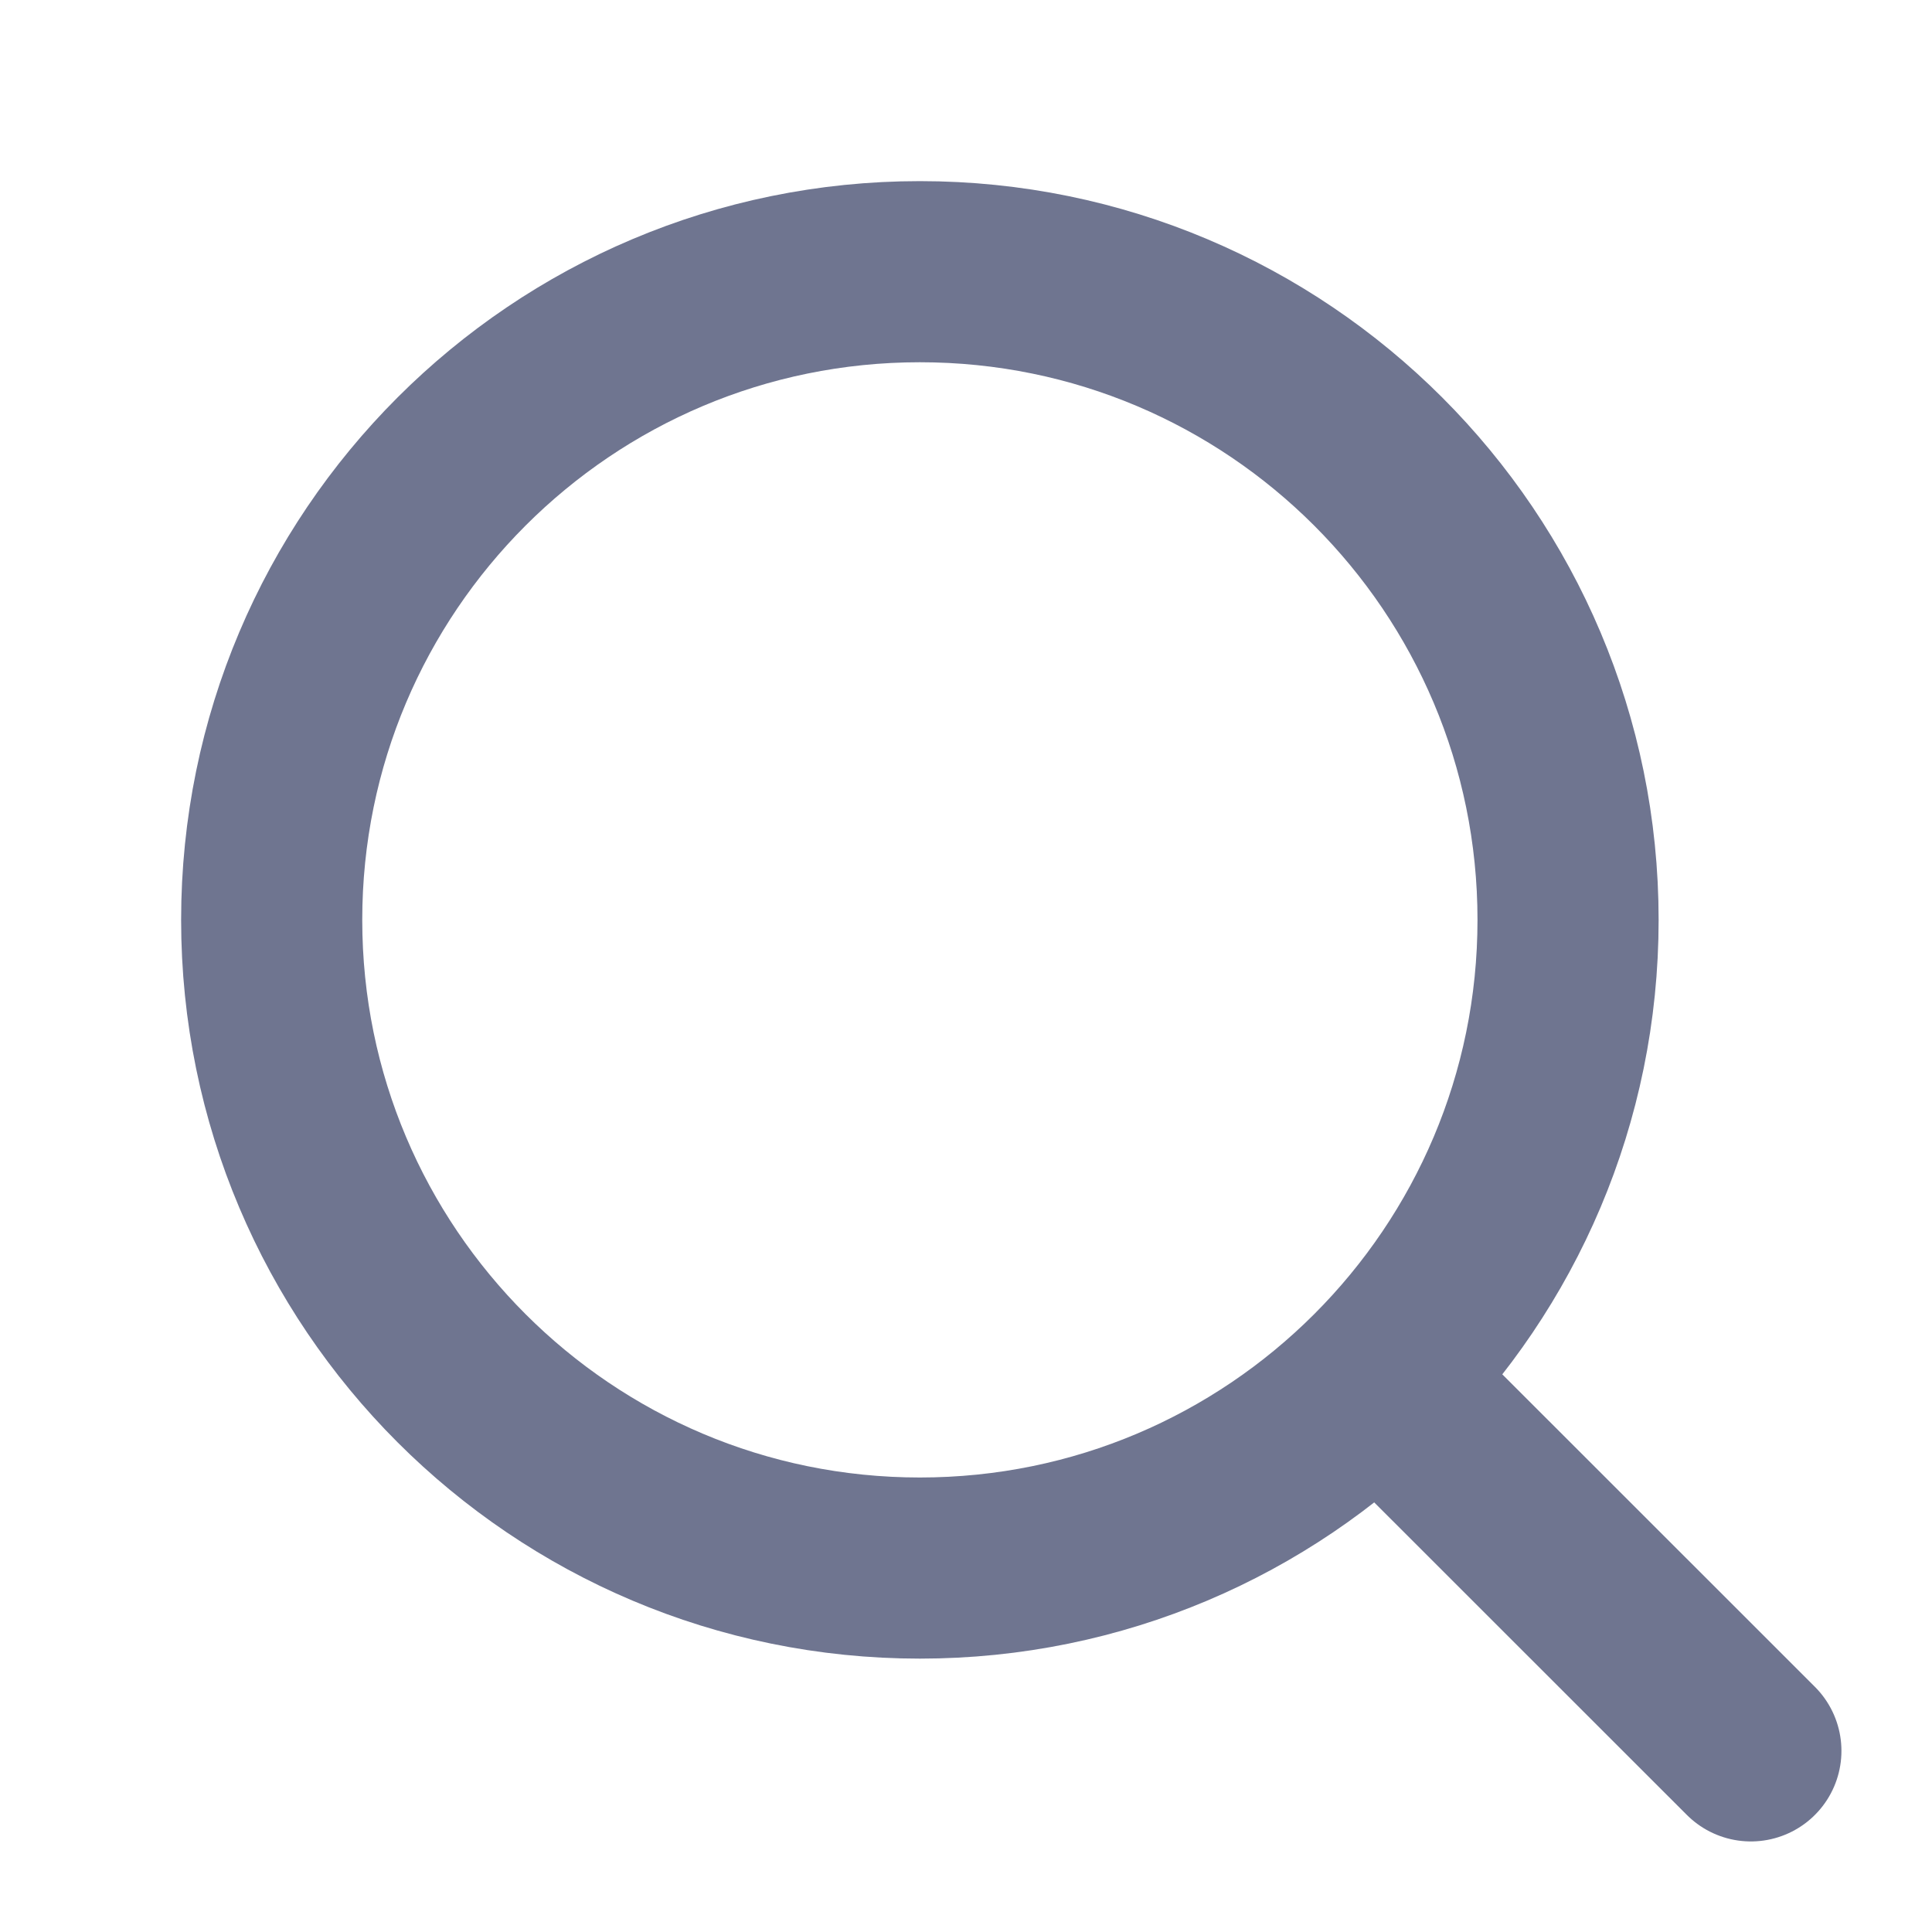
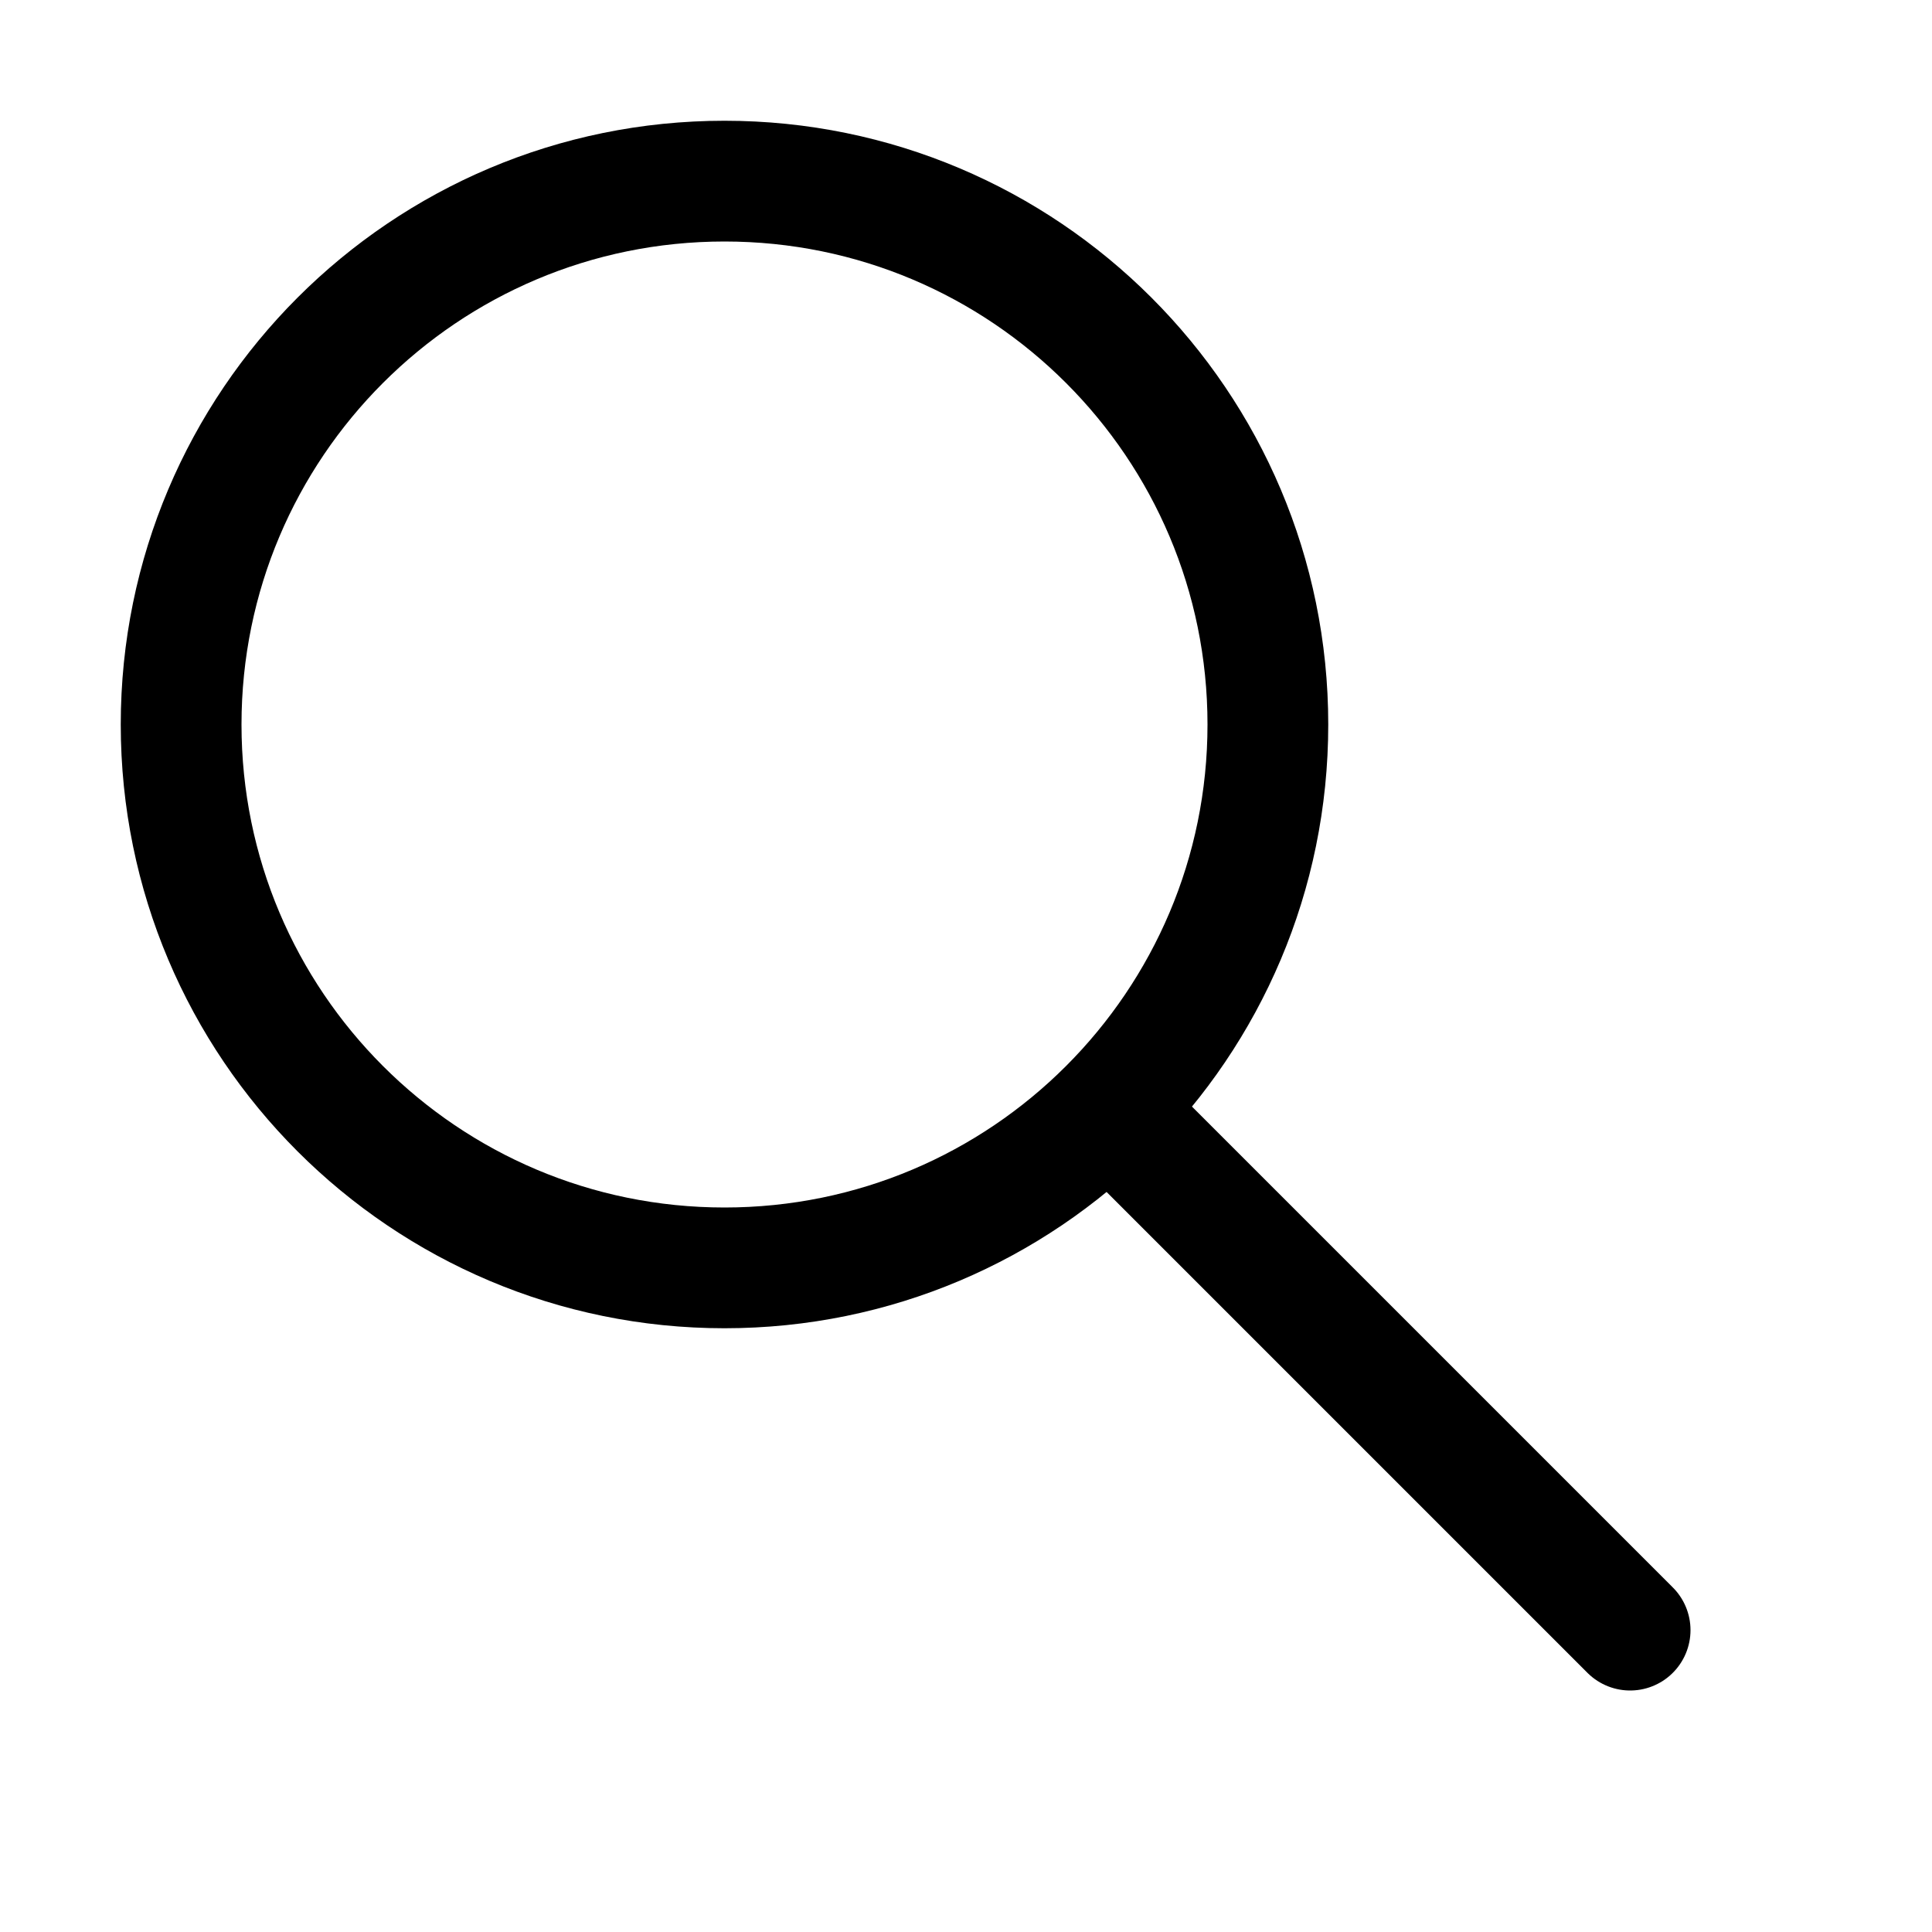
<svg xmlns="http://www.w3.org/2000/svg" viewBox="0 0 16 16" fill="none">
-   <circle cx="7.618" cy="7.618" r="5.368" stroke="#6F7590" stroke-width="1.5" />
-   <path d="M14.5 14.5L11.823 11.824" stroke="#6F7590" stroke-width="1.5" stroke-linecap="round" />
+   <circle cx="6" cy="6" r="4.5" stroke="currentColor" />
+   <path d="M13.5 13.5L9.5 9.5" stroke="currentColor" stroke-linecap="round" />
</svg>
